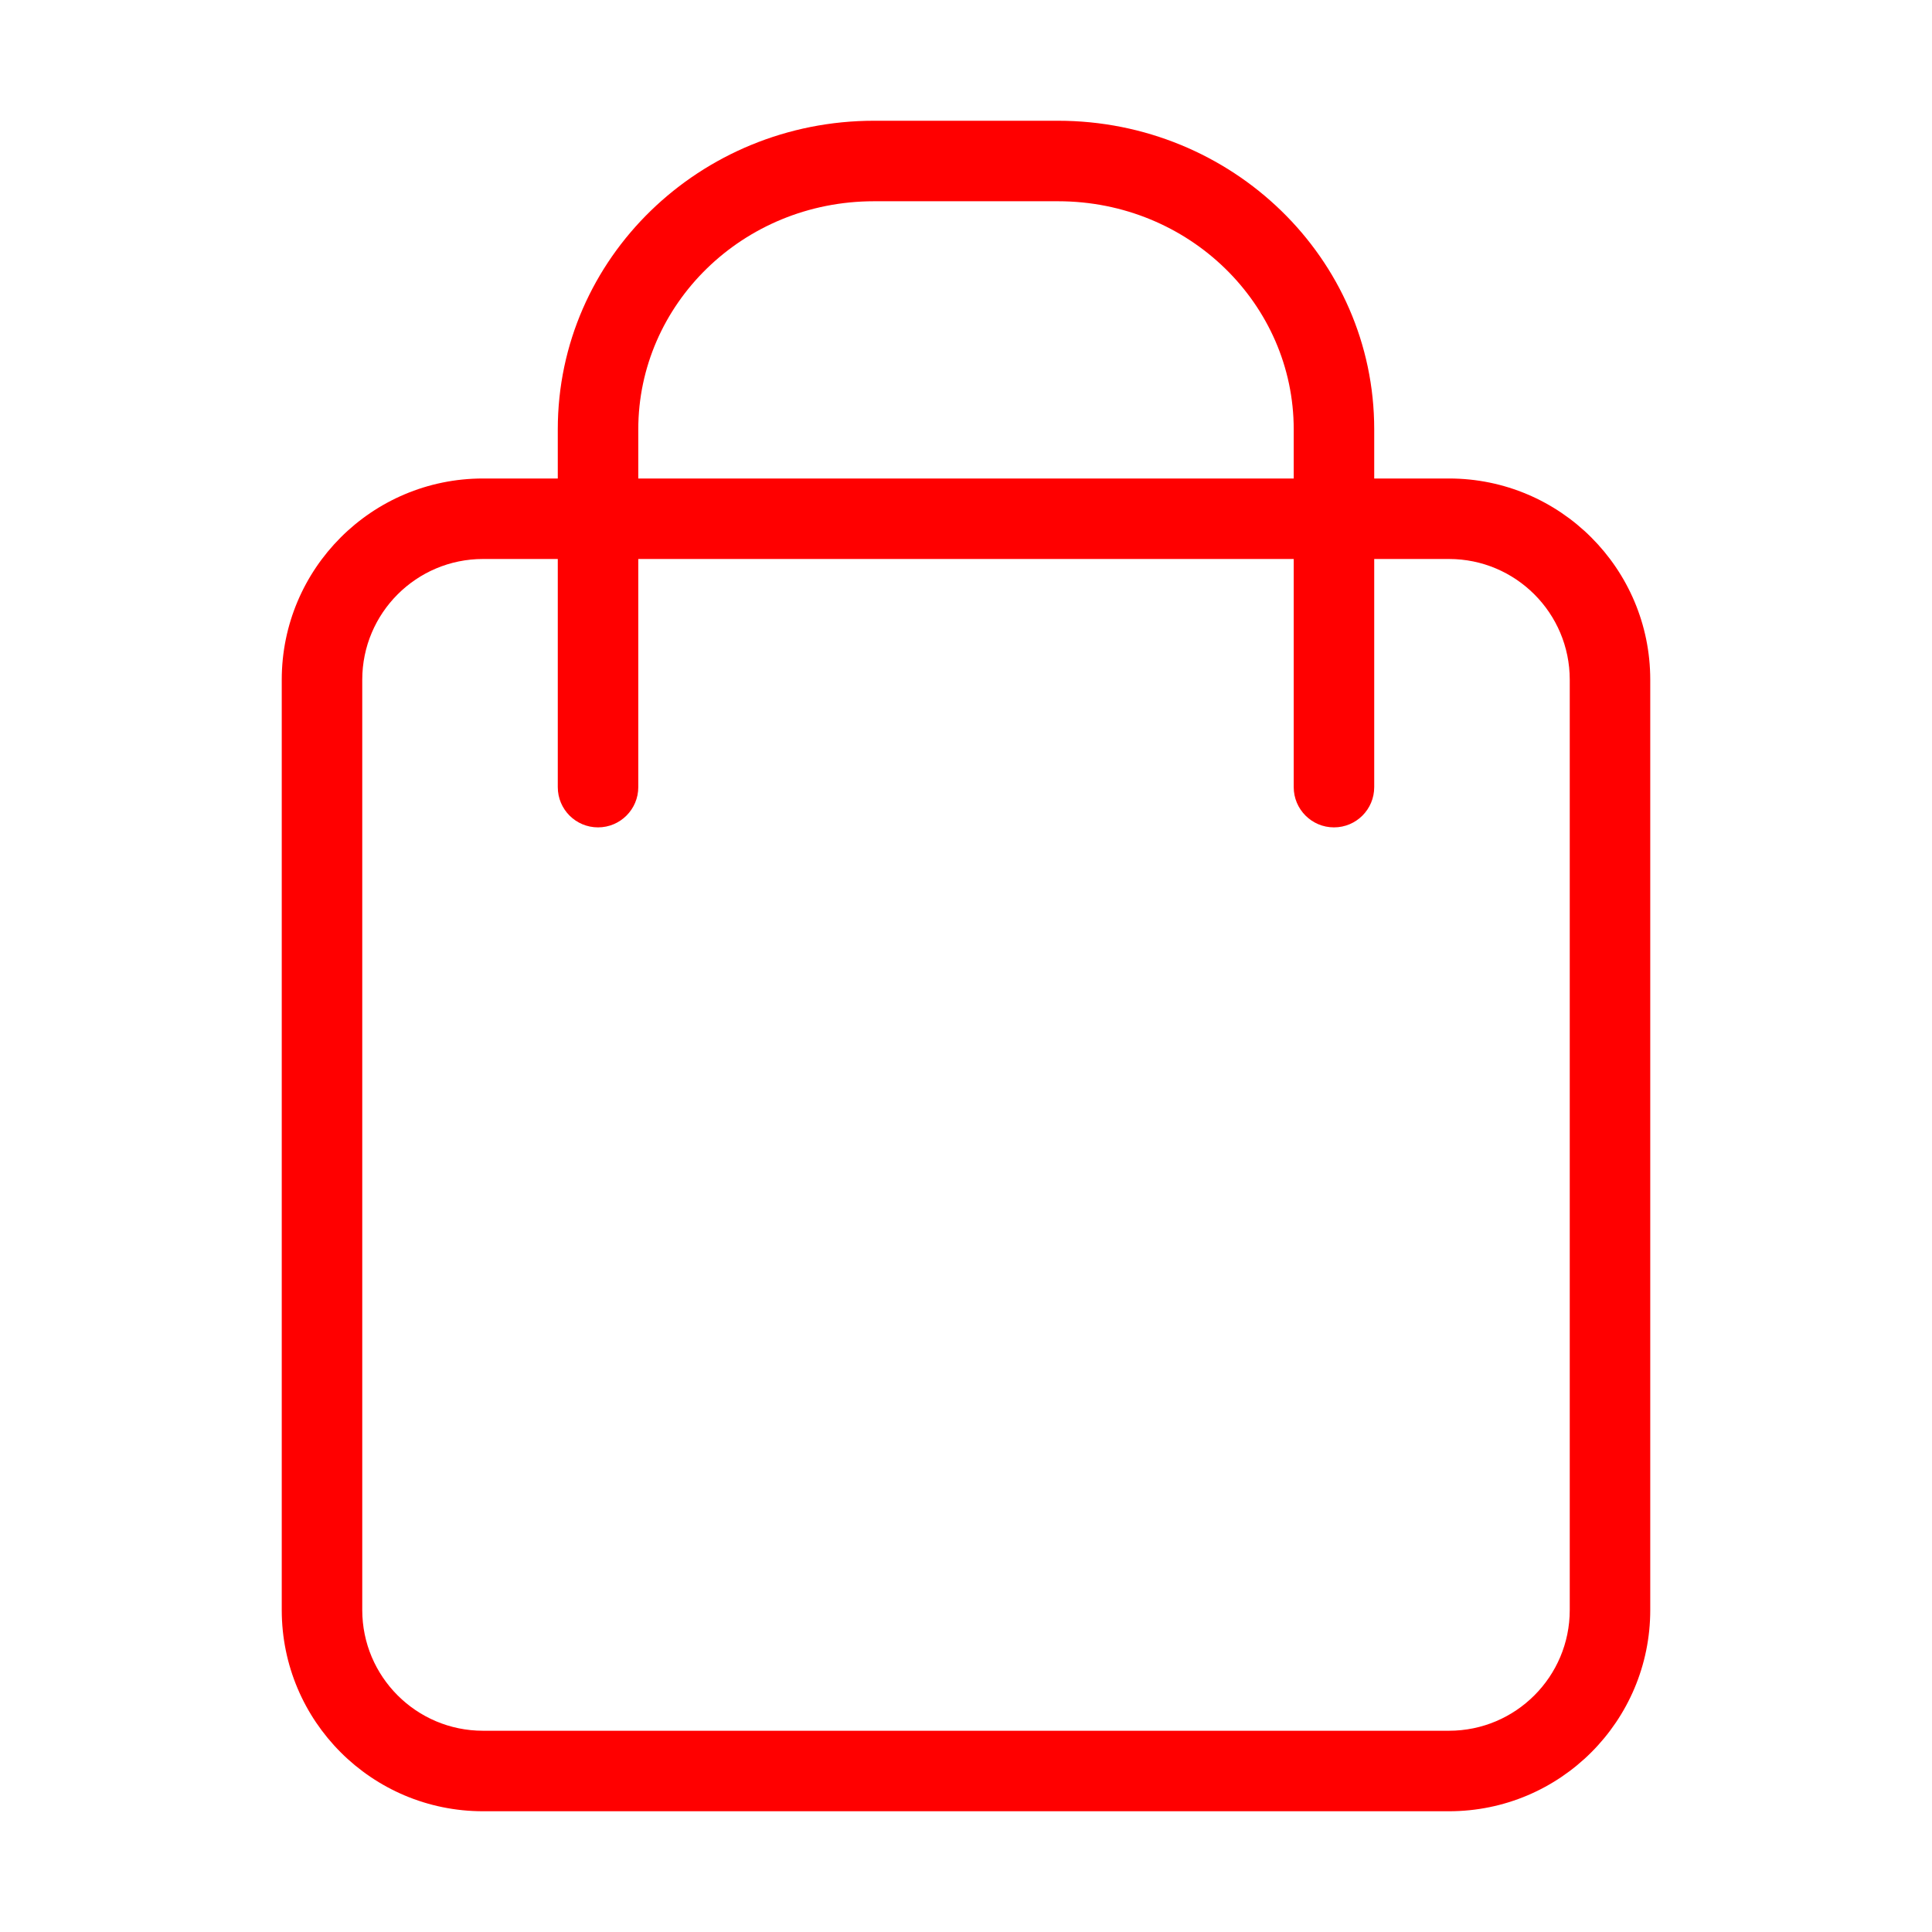
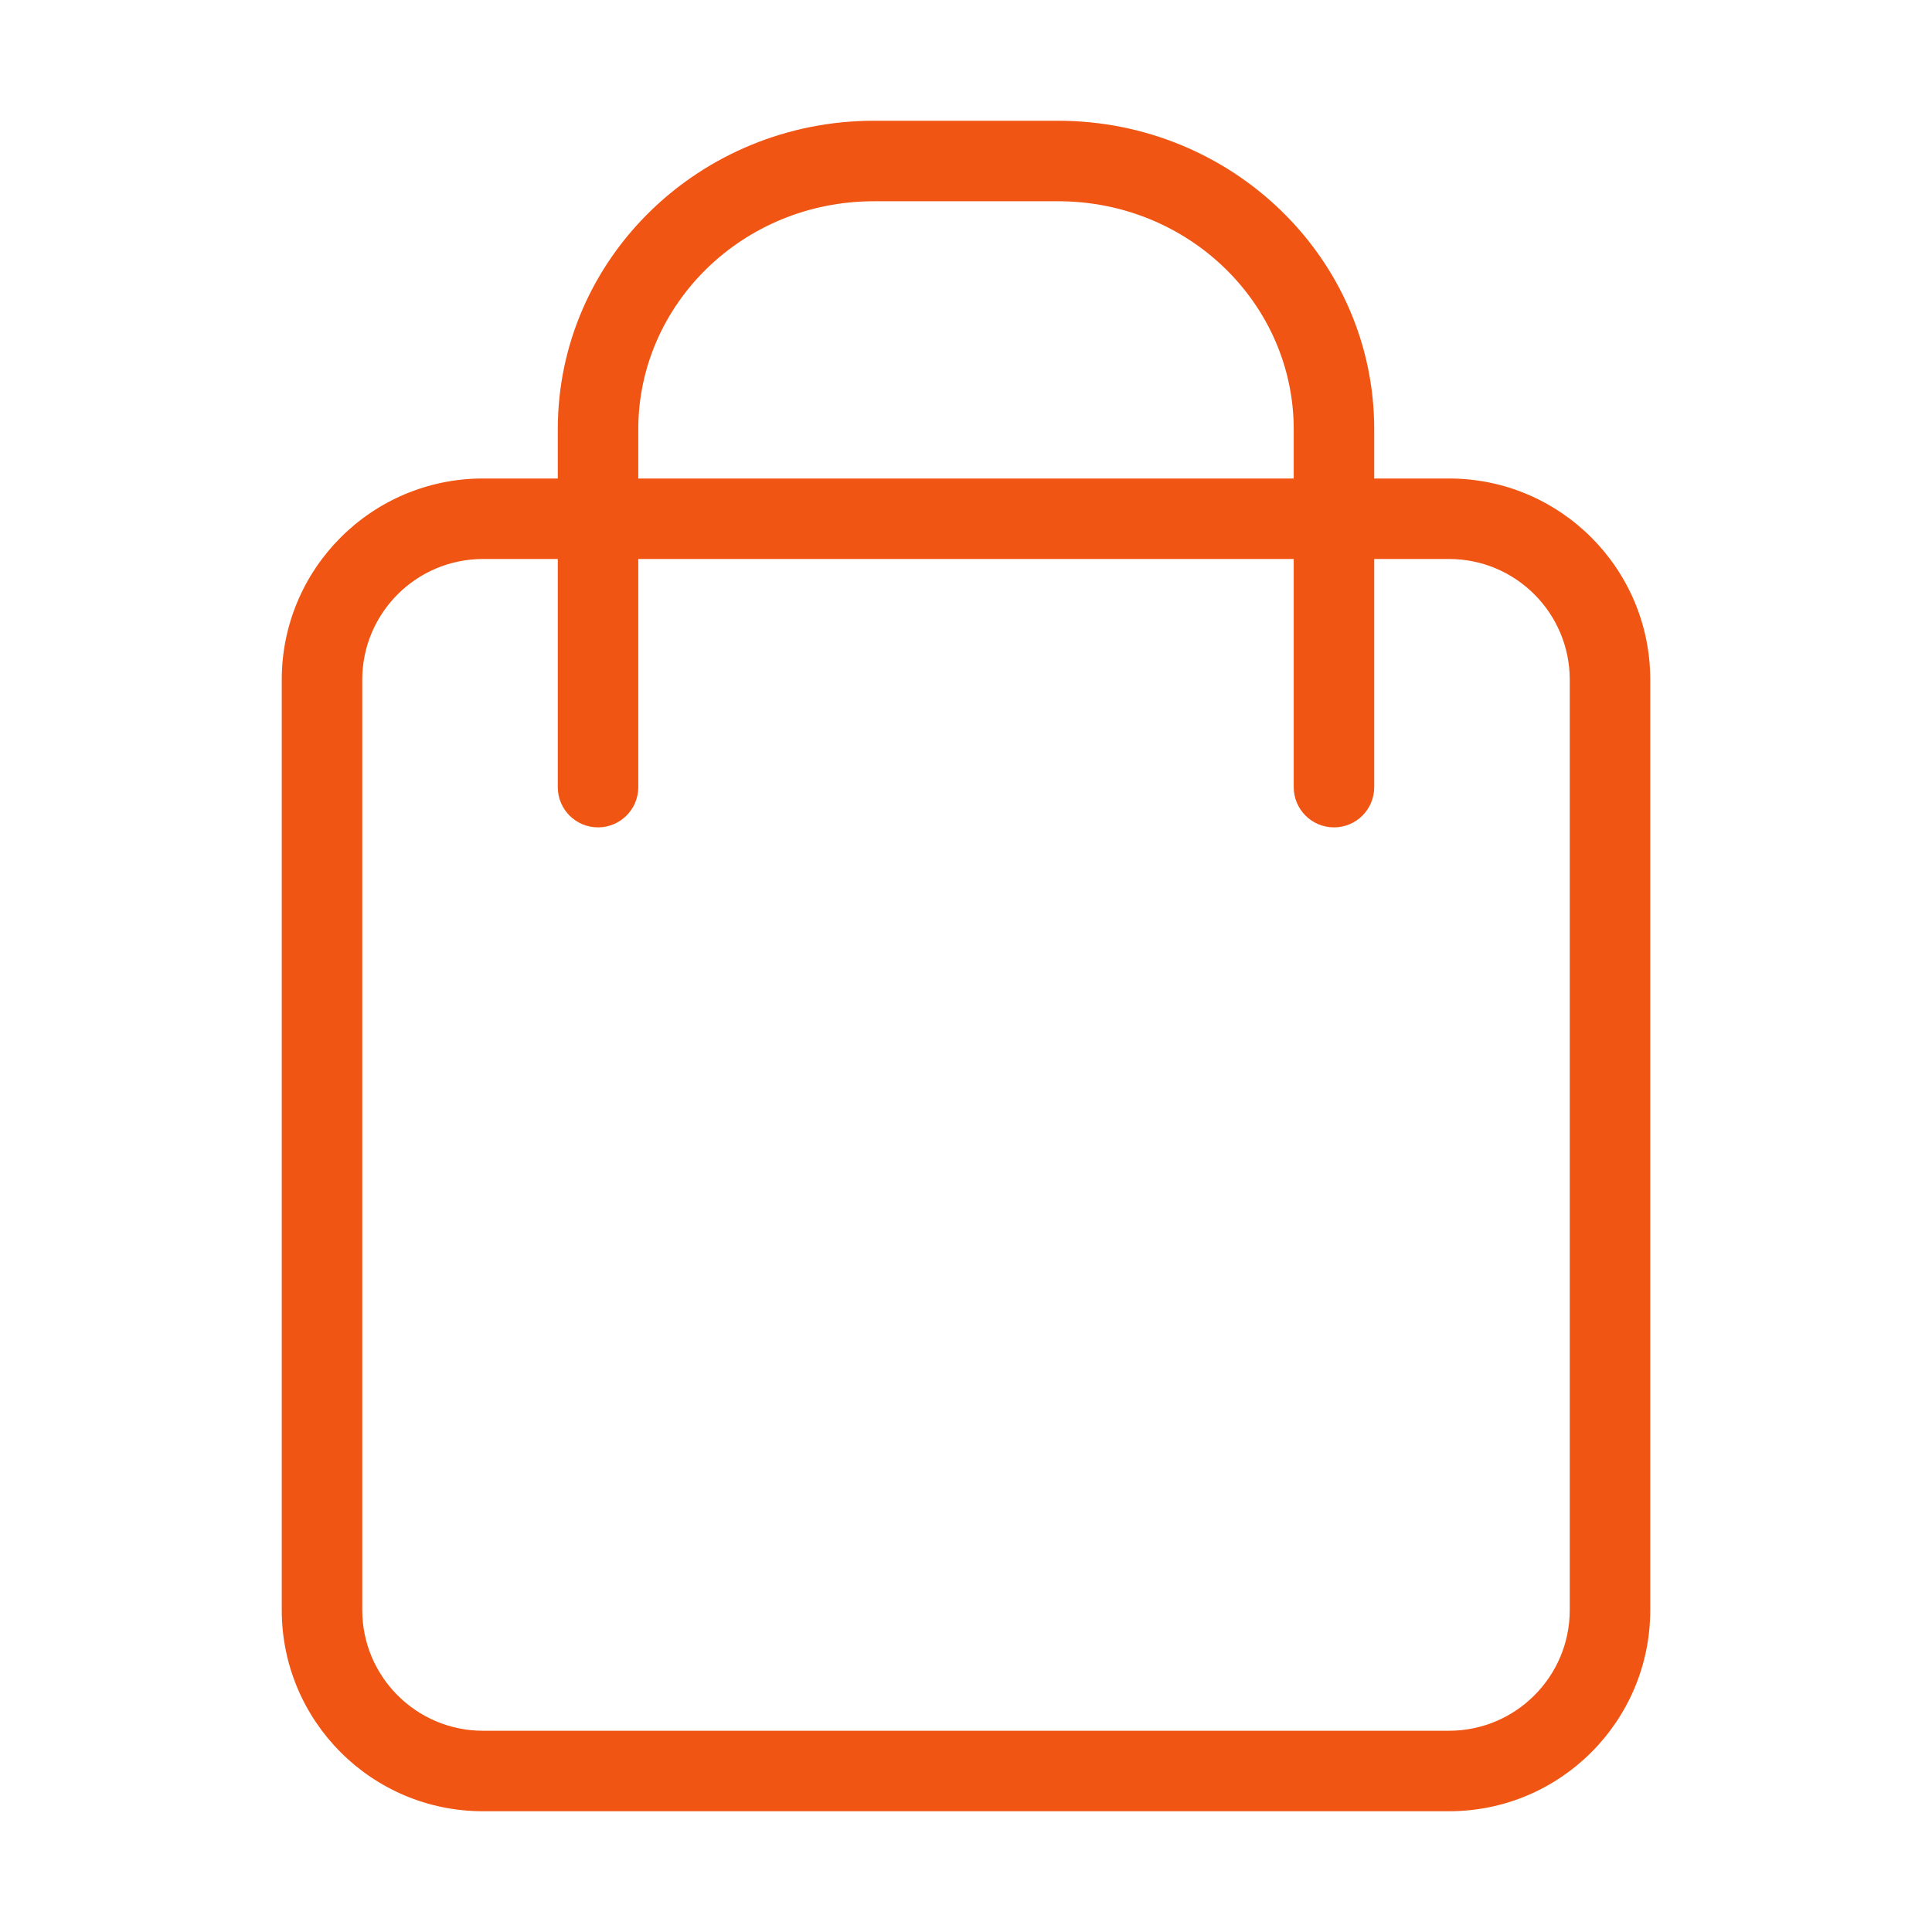
- <svg xmlns="http://www.w3.org/2000/svg" width="24" height="24" viewBox="0 0 24 24" fill="red">
+ <svg xmlns="http://www.w3.org/2000/svg" width="24" height="24" viewBox="0 0 24 24" fill="#F15513">
  <path fill-rule="evenodd" clip-rule="evenodd" d="M10.857 2.5C9.226 2.5 7.929 3.782 7.929 5.333V5.944H16.071V5.333C16.071 3.782 14.774 2.5 13.143 2.5H10.857ZM17.071 5.944V5.333C17.071 3.203 15.299 1.5 13.143 1.5H10.857C8.701 1.5 6.929 3.203 6.929 5.333V5.944H6C4.619 5.944 3.5 7.064 3.5 8.444V20C3.5 21.381 4.619 22.5 6 22.5H18C19.381 22.5 20.5 21.381 20.5 20V8.444C20.5 7.064 19.381 5.944 18 5.944H17.071ZM16.071 6.944V9.778C16.071 10.054 16.295 10.278 16.571 10.278C16.848 10.278 17.071 10.054 17.071 9.778V6.944H18C18.828 6.944 19.5 7.616 19.5 8.444V20C19.5 20.828 18.828 21.5 18 21.5H6C5.172 21.5 4.5 20.828 4.5 20V8.444C4.5 7.616 5.172 6.944 6 6.944H6.929V9.778C6.929 10.054 7.152 10.278 7.429 10.278C7.705 10.278 7.929 10.054 7.929 9.778V6.944H16.071Z" />
</svg>
